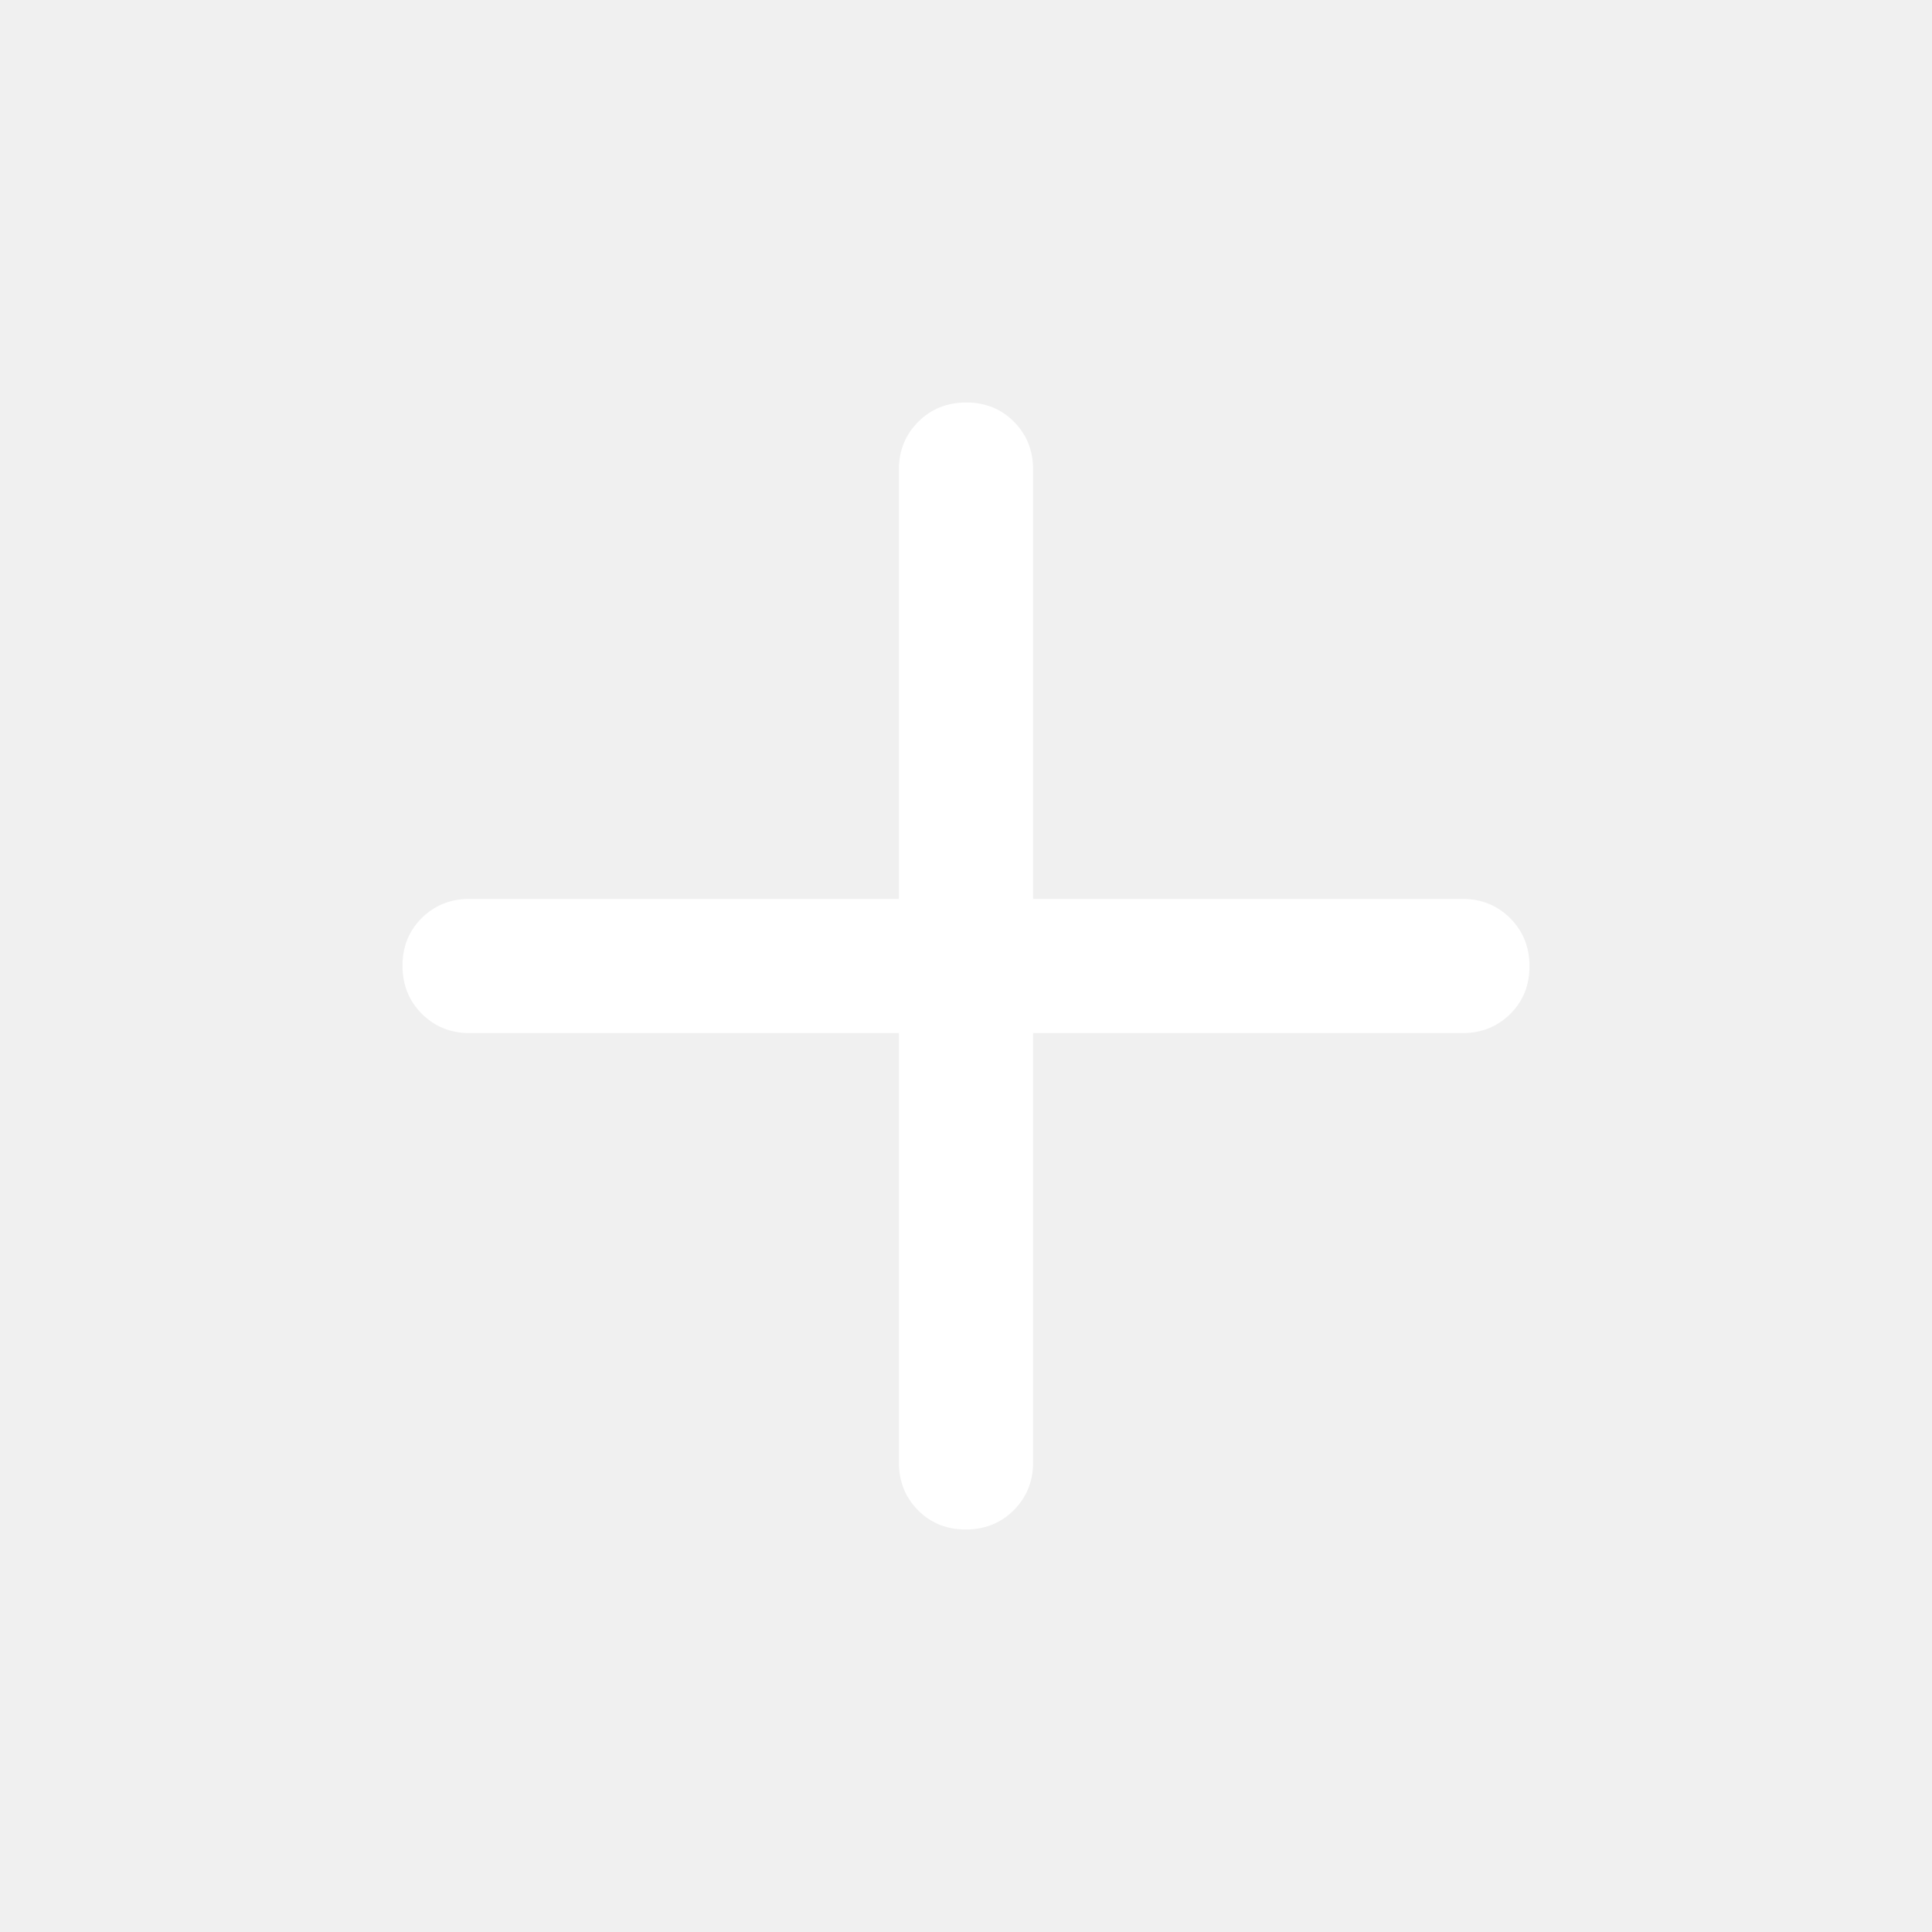
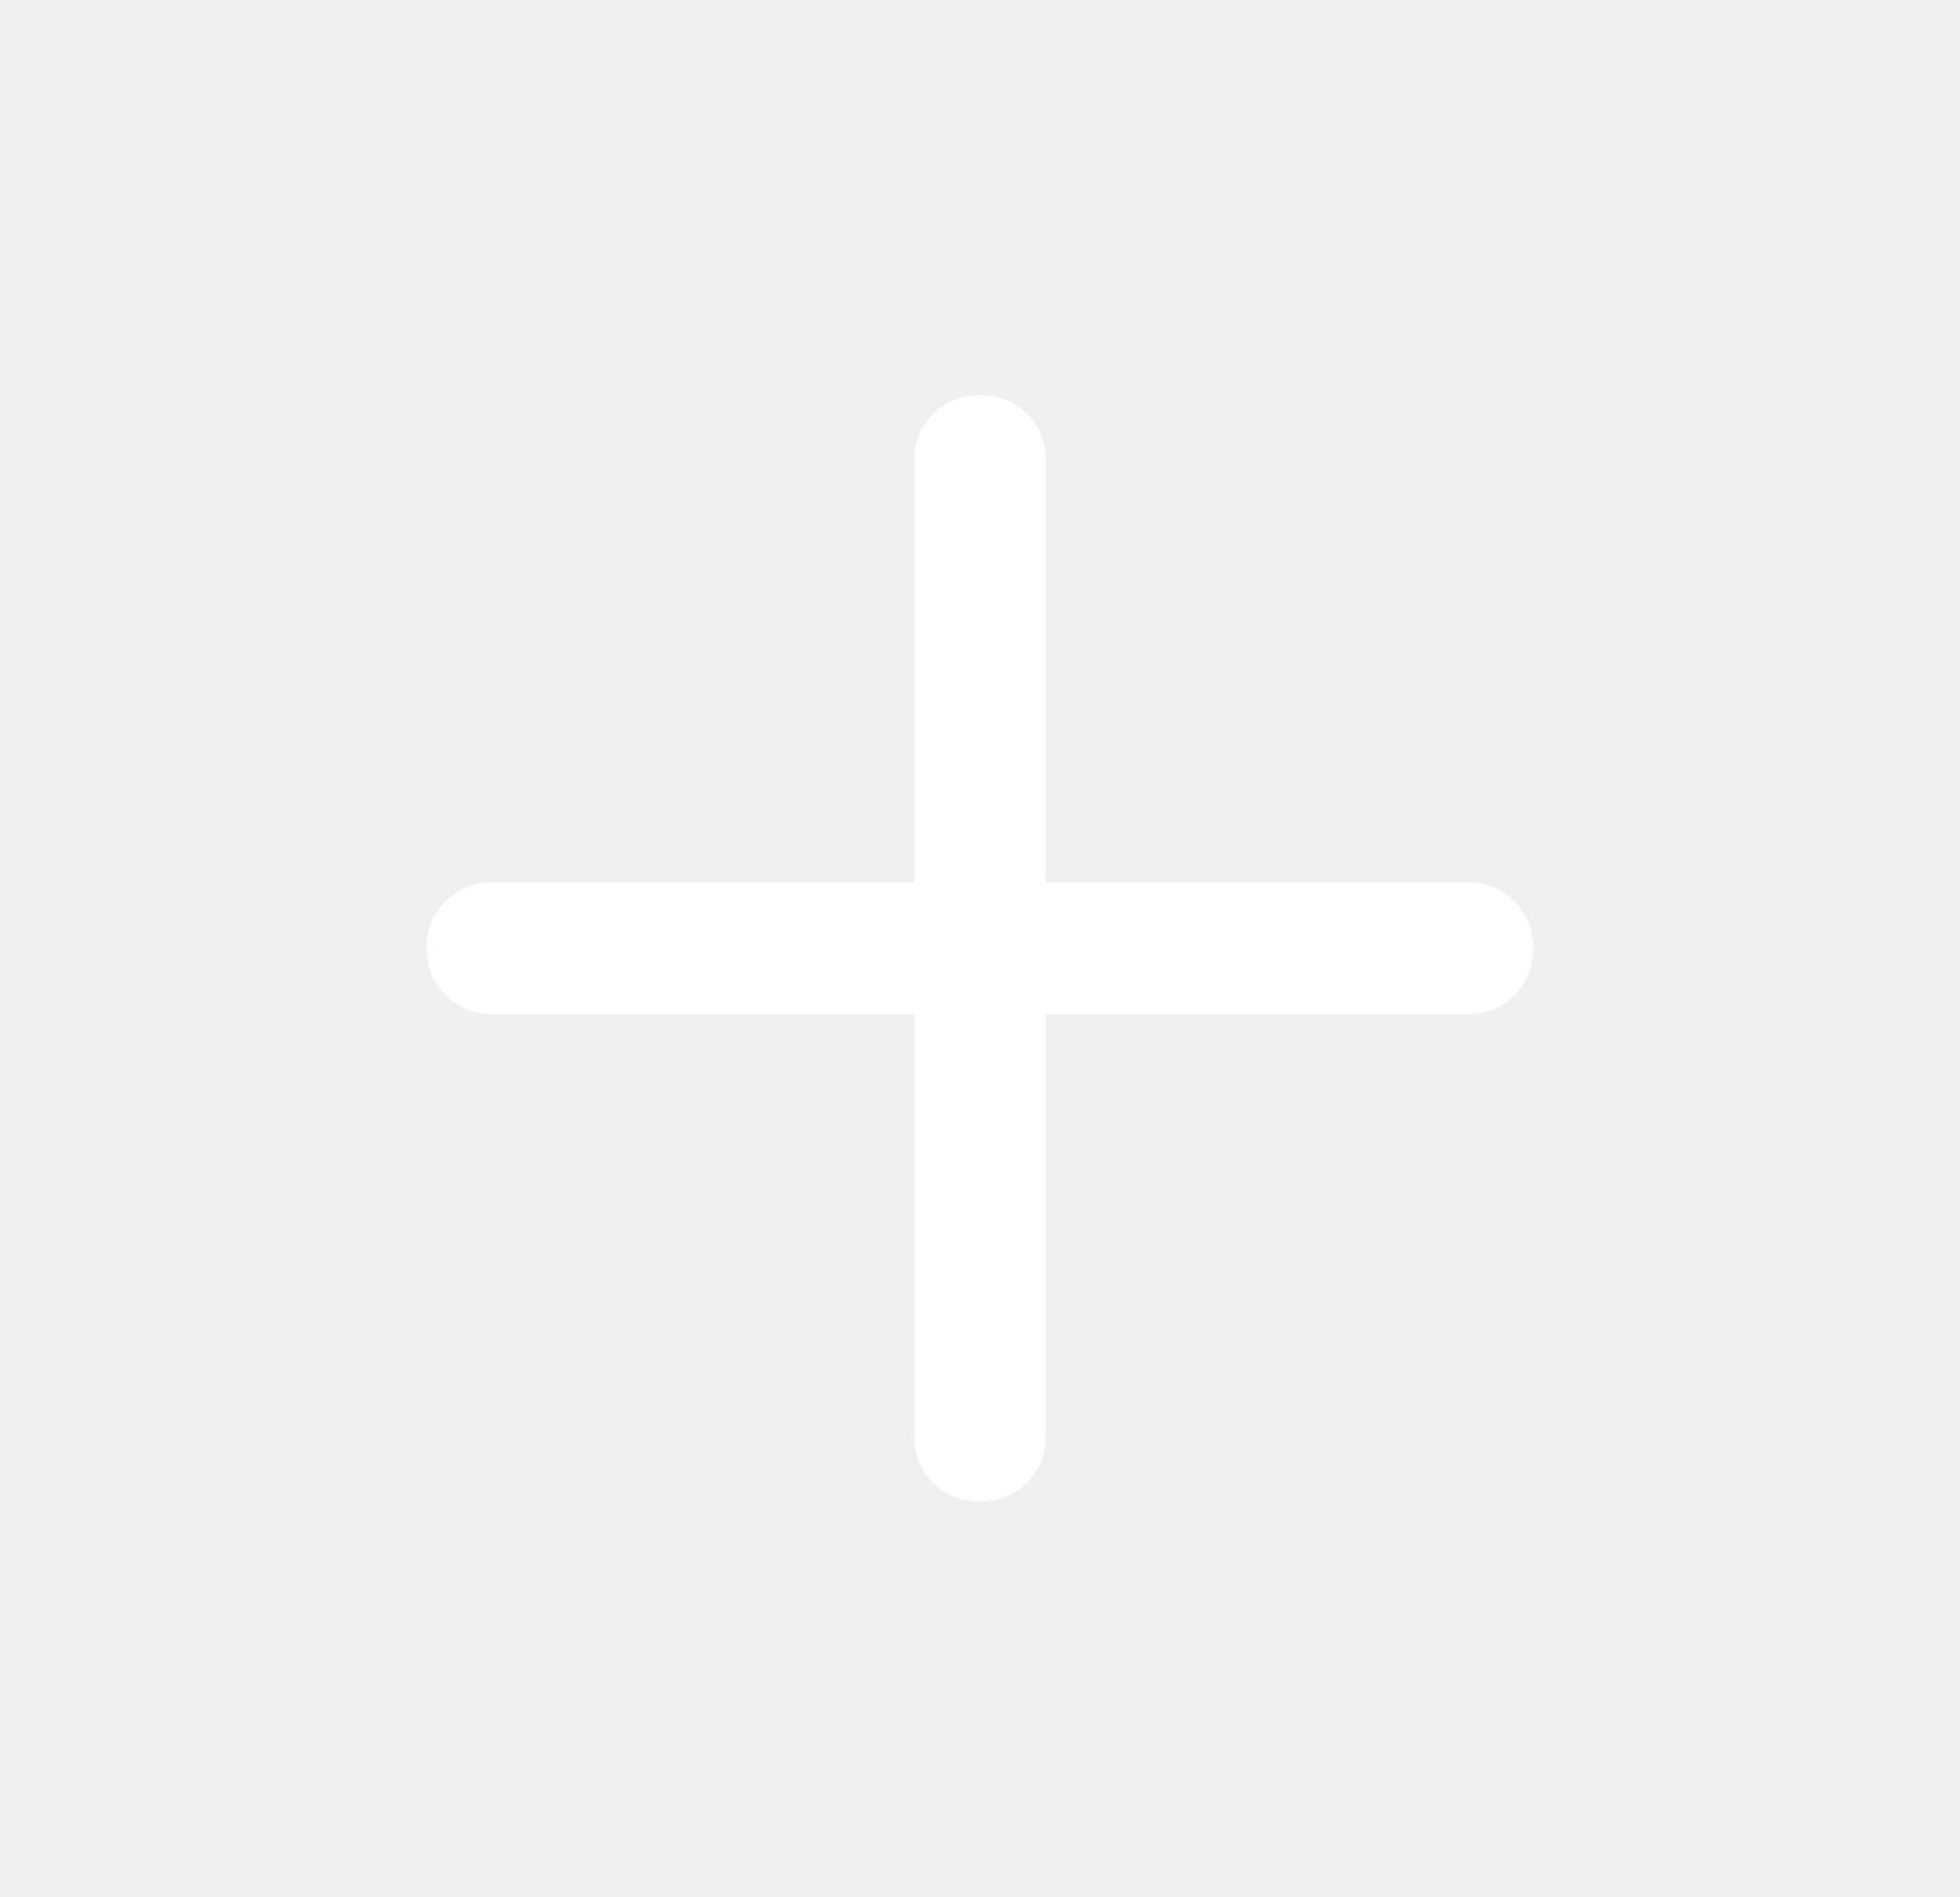
- <svg xmlns="http://www.w3.org/2000/svg" width="30" height="30" viewBox="0 0 30 30" fill="none">
-   <mask id="mask0_279_3227" style="mask-type:alpha" maskUnits="userSpaceOnUse" x="0" y="0" width="30" height="30">
-     <rect width="30" height="30" fill="#D9D9D9" />
+ <svg xmlns="http://www.w3.org/2000/svg" width="31" height="30" viewBox="0 0 31 30" fill="none">
+   <mask id="mask0_279_3227" style="mask-type:alpha" maskUnits="userSpaceOnUse" x="0" y="0" width="31" height="30">
+     <rect x="0.5" width="30" height="30" fill="#D9D9D9" />
  </mask>
  <g mask="url(#mask0_279_3227)">
-     <path d="M13.958 16.042H7.292C6.997 16.042 6.749 15.941 6.549 15.741C6.35 15.541 6.25 15.293 6.25 14.996C6.25 14.7 6.35 14.453 6.549 14.255C6.749 14.057 6.997 13.958 7.292 13.958H13.958V7.292C13.958 6.997 14.059 6.749 14.259 6.549C14.459 6.35 14.707 6.25 15.004 6.25C15.3 6.25 15.547 6.35 15.745 6.549C15.943 6.749 16.042 6.997 16.042 7.292V13.958H22.708C23.003 13.958 23.251 14.059 23.451 14.259C23.65 14.459 23.75 14.707 23.75 15.004C23.75 15.3 23.65 15.547 23.451 15.745C23.251 15.943 23.003 16.042 22.708 16.042H16.042V22.708C16.042 23.003 15.941 23.251 15.741 23.451C15.541 23.65 15.293 23.75 14.996 23.75C14.7 23.75 14.453 23.65 14.255 23.451C14.057 23.251 13.958 23.003 13.958 22.708V16.042Z" fill="white" />
+     <path d="M14.458 16.042H7.792C7.497 16.042 7.249 15.941 7.049 15.741C6.85 15.541 6.75 15.293 6.75 14.996C6.75 14.7 6.85 14.453 7.049 14.255C7.249 14.057 7.497 13.958 7.792 13.958H14.458V7.292C14.458 6.997 14.559 6.749 14.759 6.549C14.959 6.35 15.207 6.25 15.504 6.25C15.8 6.25 16.047 6.35 16.245 6.549C16.443 6.749 16.542 6.997 16.542 7.292V13.958H23.208C23.503 13.958 23.751 14.059 23.951 14.259C24.15 14.459 24.25 14.707 24.25 15.004C24.25 15.3 24.15 15.547 23.951 15.745C23.751 15.943 23.503 16.042 23.208 16.042H16.542V22.708C16.542 23.003 16.442 23.251 16.241 23.451C16.041 23.65 15.793 23.75 15.496 23.75C15.2 23.75 14.953 23.65 14.755 23.451C14.557 23.251 14.458 23.003 14.458 22.708V16.042Z" fill="white" />
  </g>
</svg>
